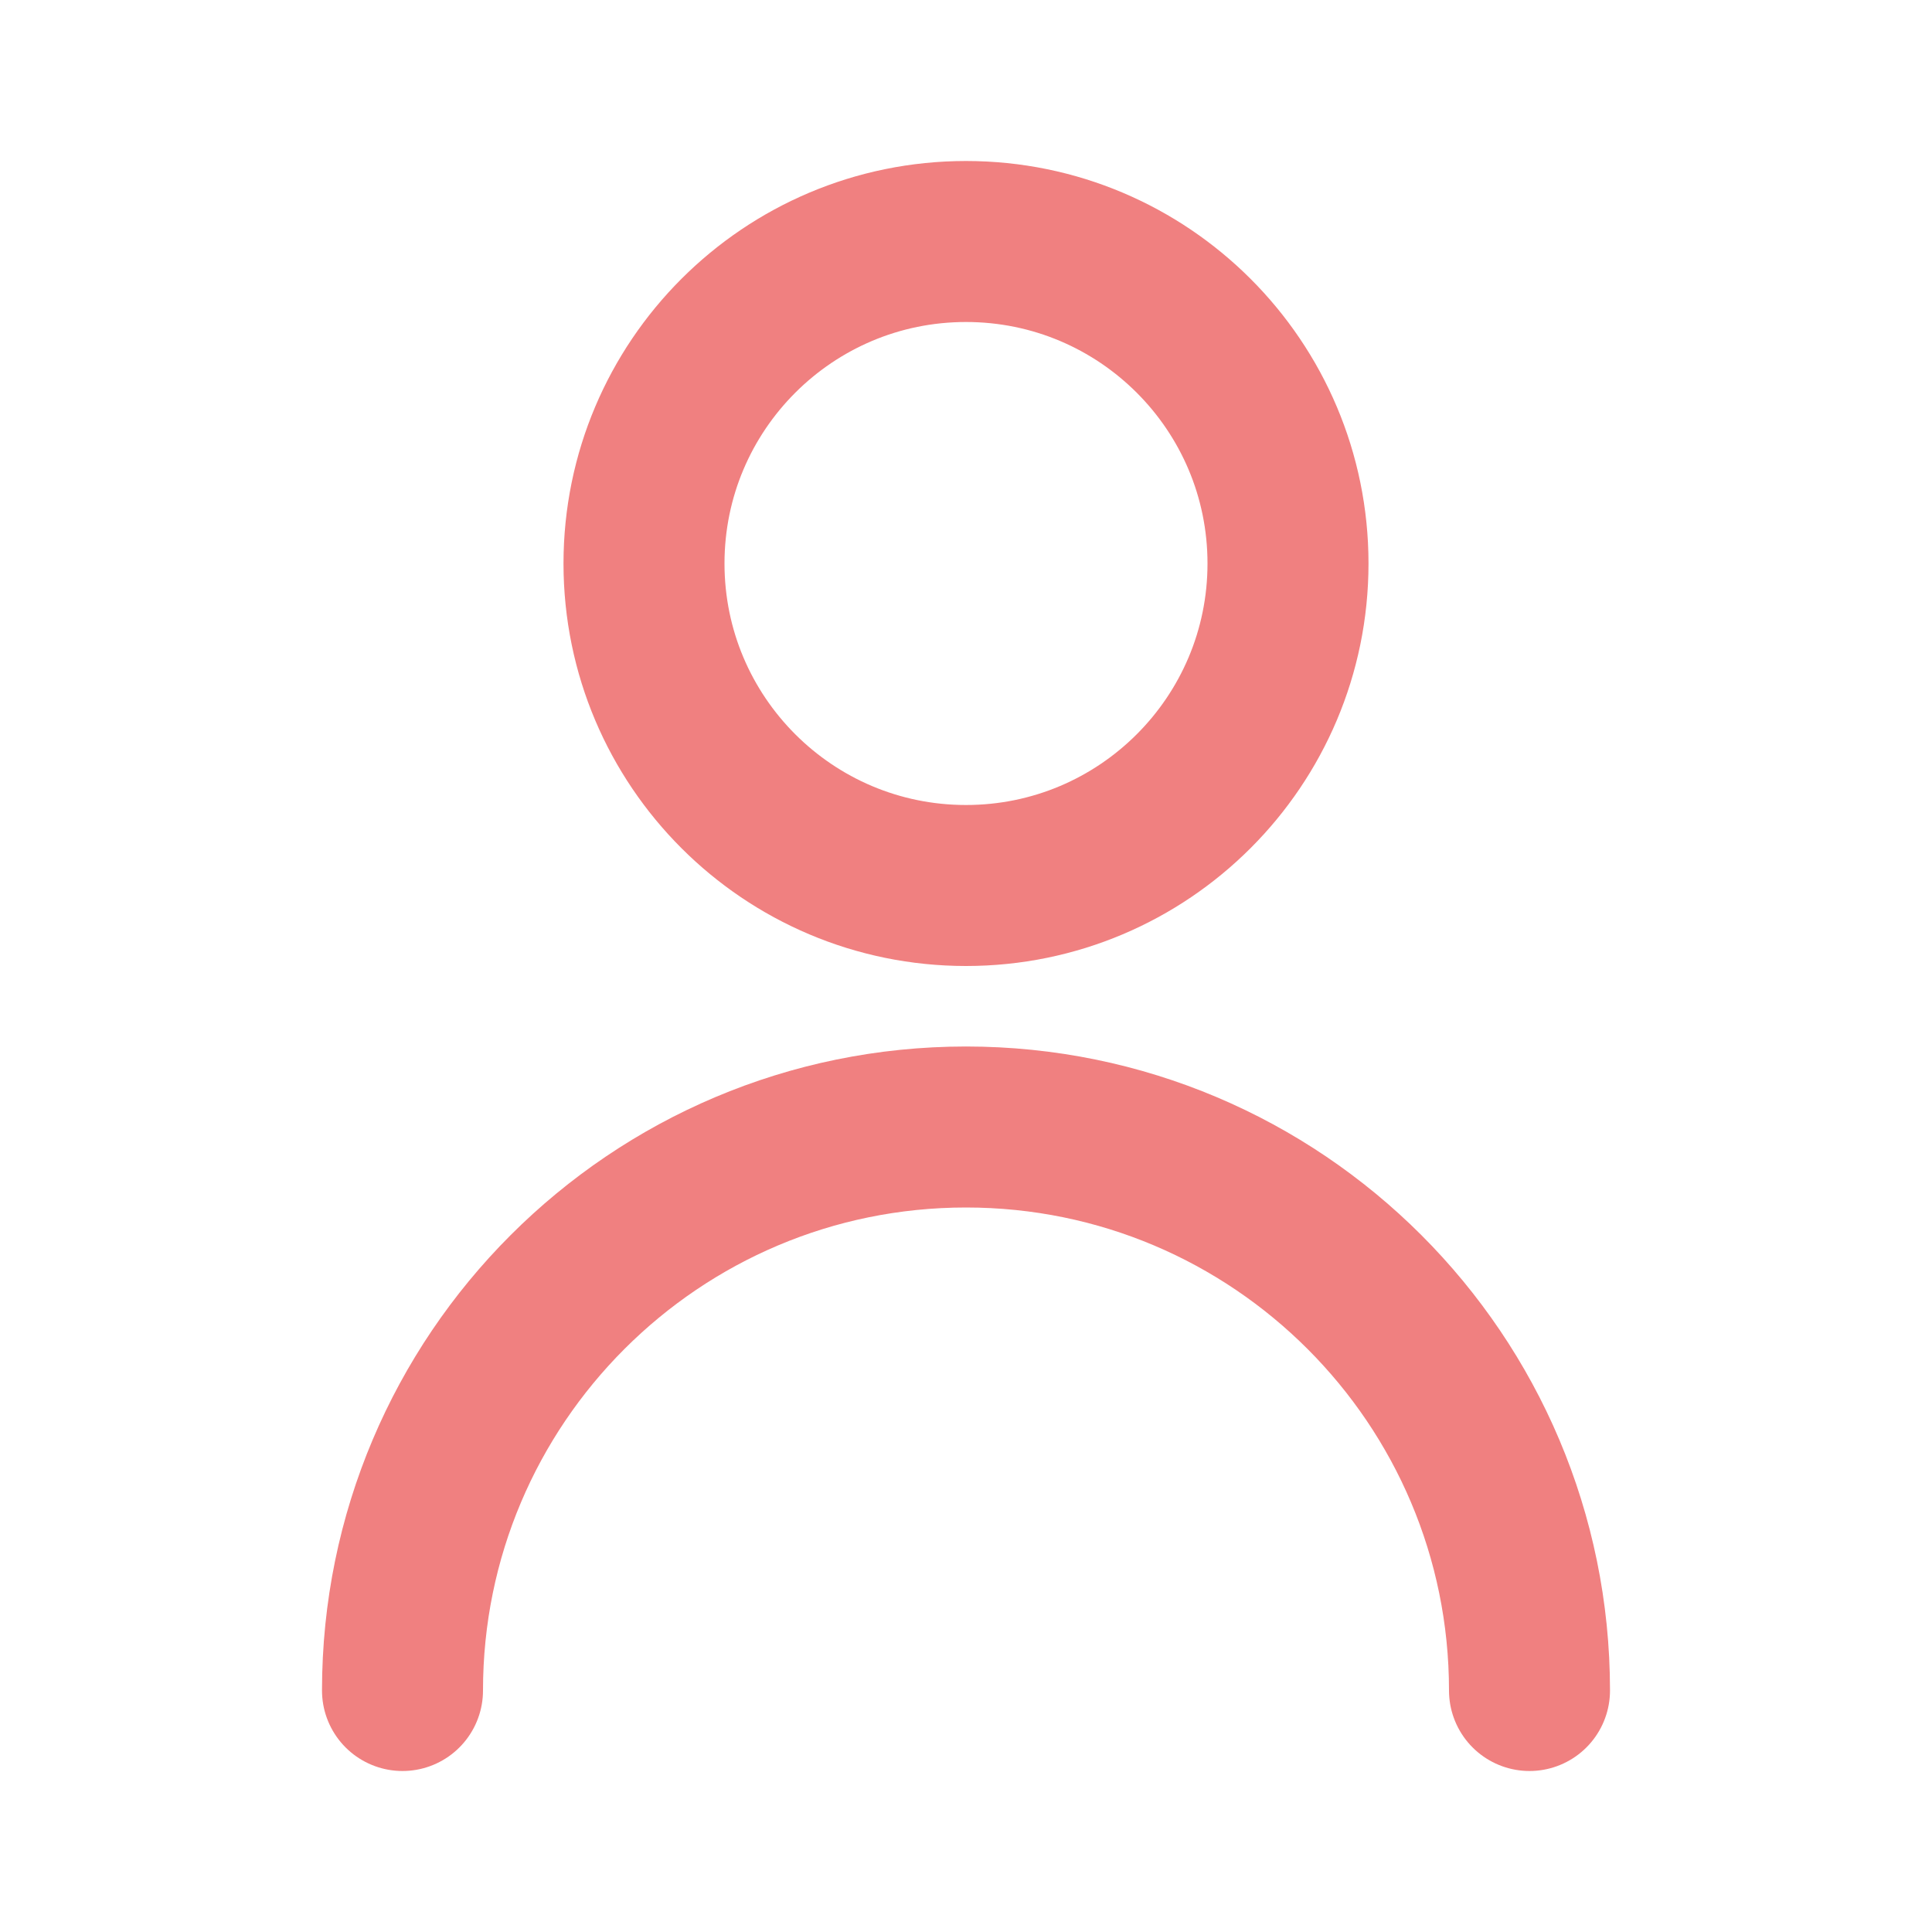
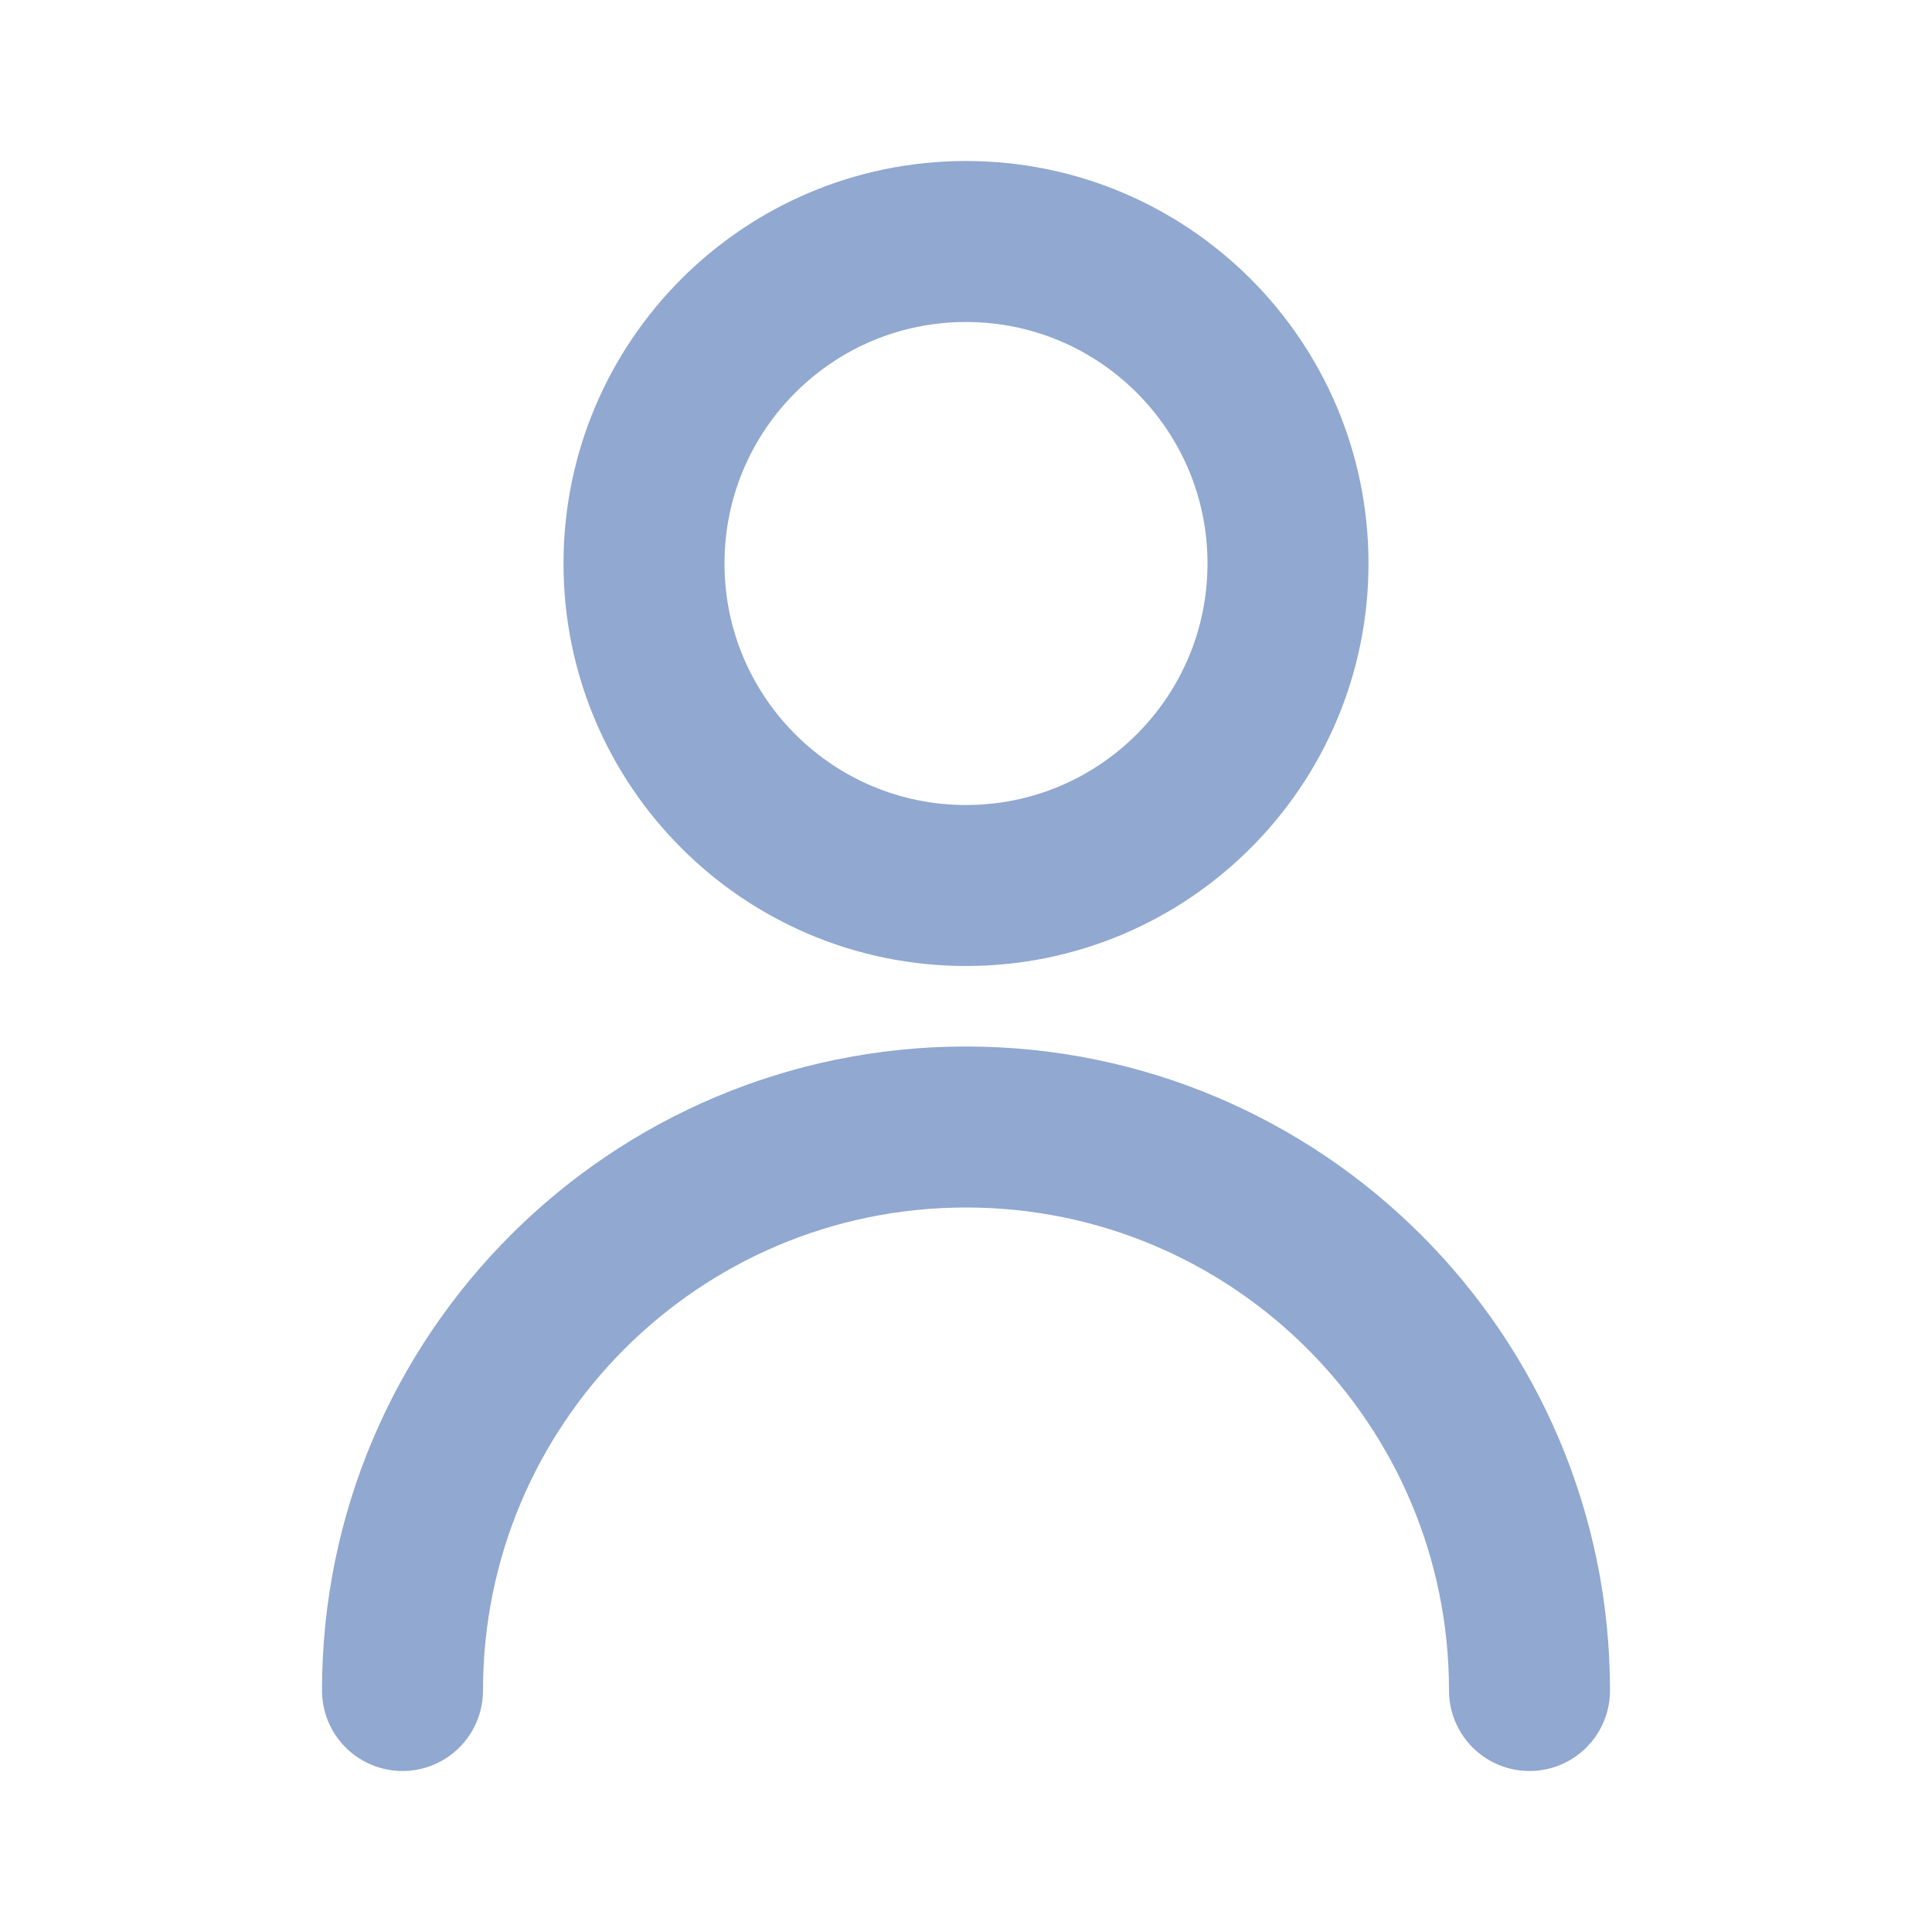
<svg xmlns="http://www.w3.org/2000/svg" width="800px" height="800px" viewBox="0 0 24 24" fill="none">
-   <path d="M5 21C5 17.134 8.134 14 12 14C15.866 14 19 17.134 19 21M16 7C16 9.209 14.209 11 12 11C9.791 11 8 9.209 8 7C8 4.791 9.791 3 12 3C14.209 3 16 4.791 16 7Z" stroke="#F08080" stroke-width="2" stroke-linecap="round" stroke-linejoin="round" />
+   <path d="M5 21C5 17.134 8.134 14 12 14C15.866 14 19 17.134 19 21M16 7C16 9.209 14.209 11 12 11C9.791 11 8 9.209 8 7C8 4.791 9.791 3 12 3C14.209 3 16 4.791 16 7Z" stroke="#91A8D0" stroke-width="2" stroke-linecap="round" stroke-linejoin="round" />
</svg>
